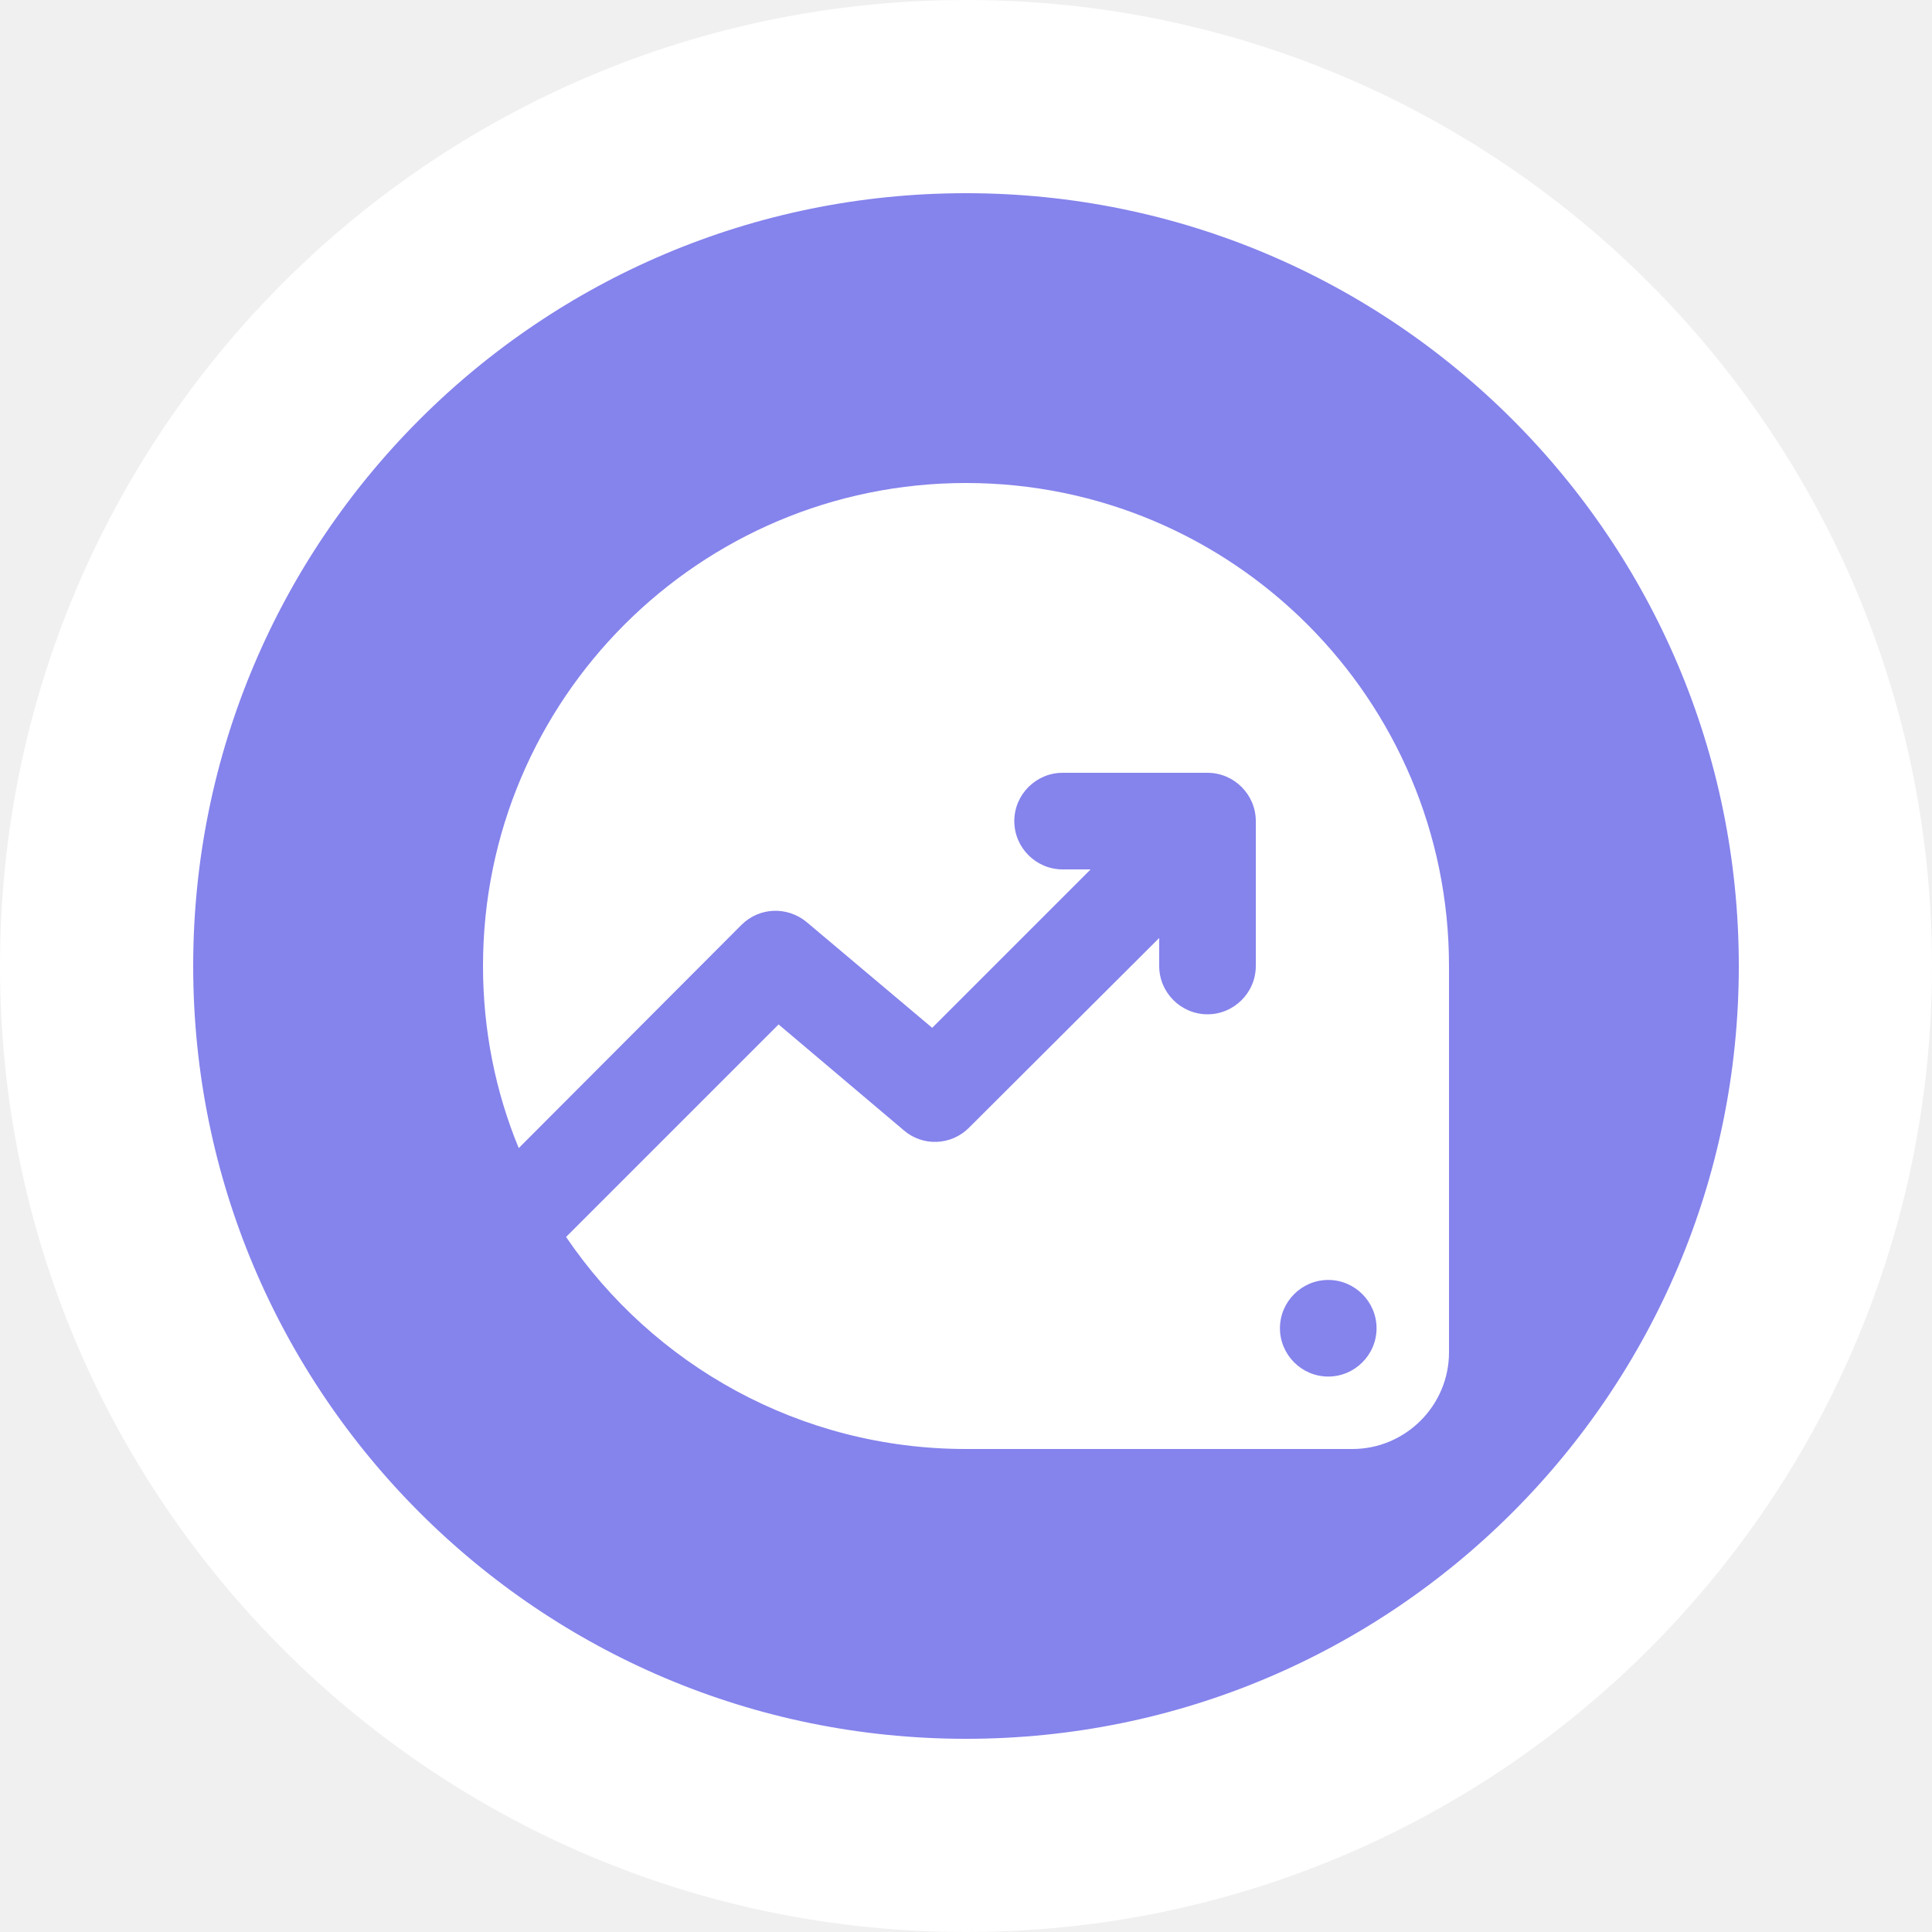
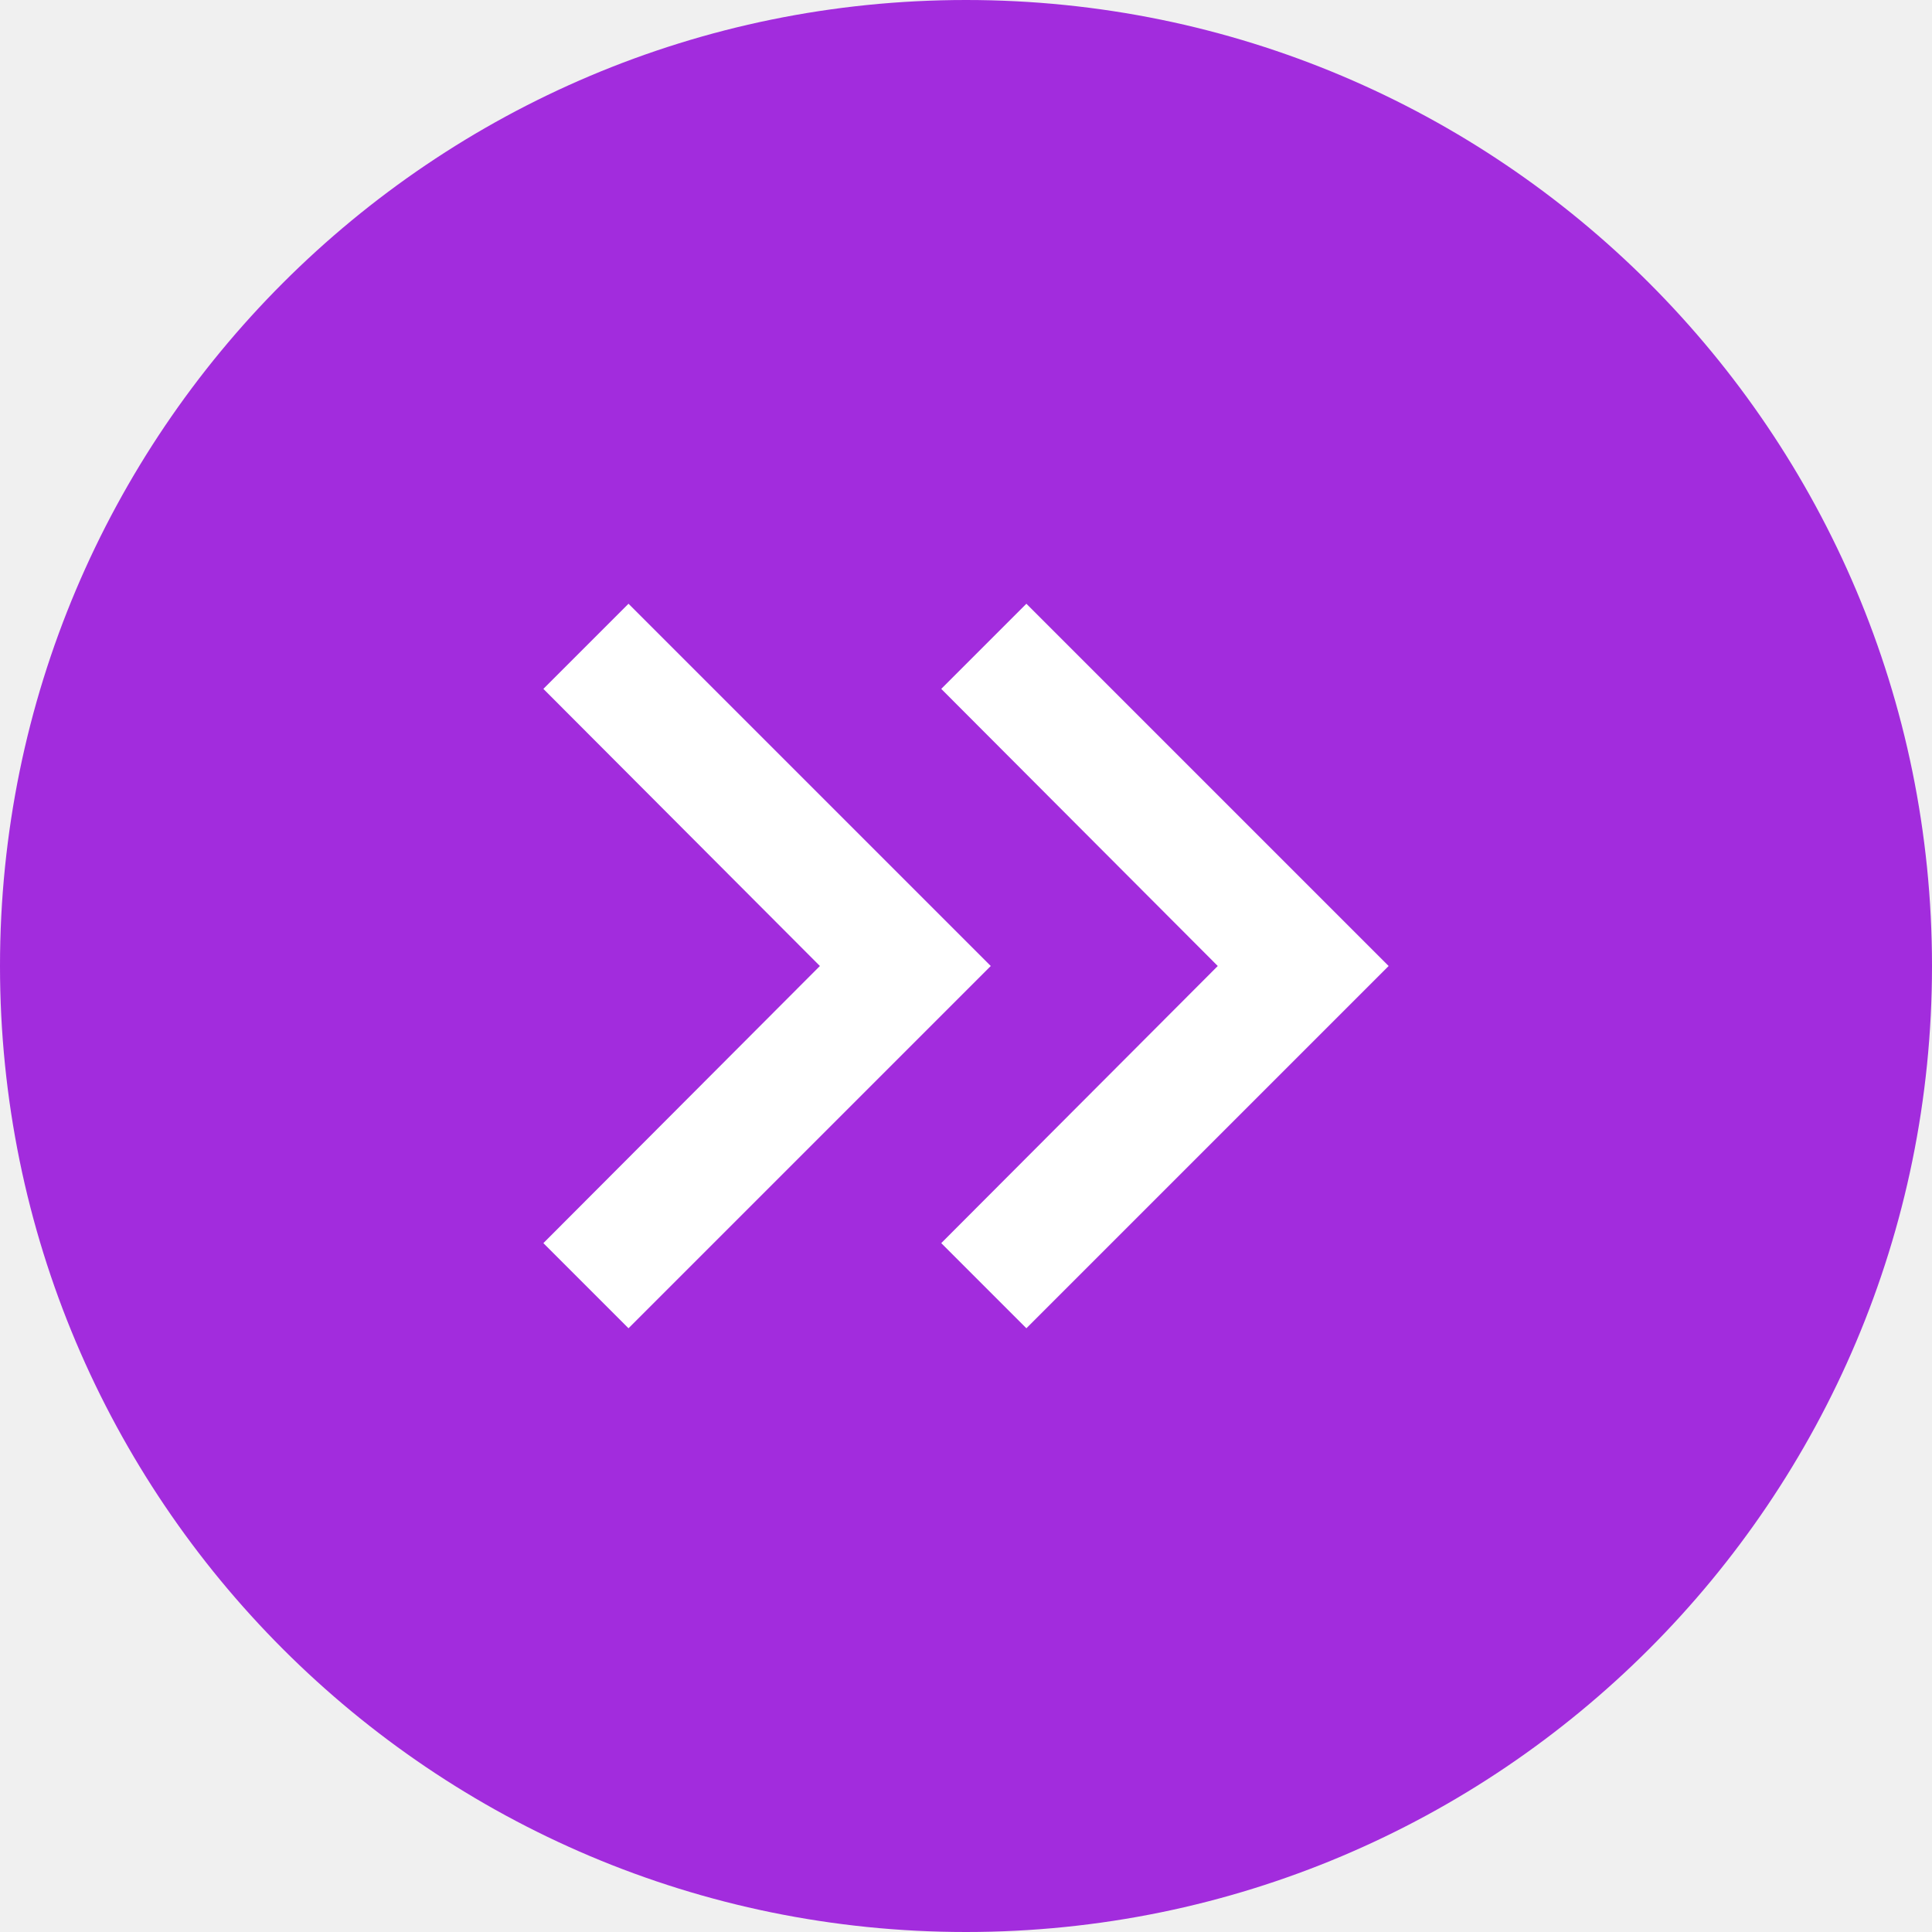
- <svg xmlns="http://www.w3.org/2000/svg" width="20" height="20" viewBox="0 0 20 20" fill="none">
-   <rect x="1" y="1" width="18" height="18" rx="9" fill="#8583EC" />
-   <path d="M15 10C15 7.24 12.76 5 10 5C7.24 5 5 7.24 5 10C5 10.665 5.13 11.305 5.37 11.885L7.675 9.575C7.86 9.39 8.15 9.38 8.35 9.545L9.65 10.64L11.29 9H11C10.725 9 10.5 8.775 10.5 8.5C10.5 8.225 10.725 8 11 8H12.5C12.775 8 13 8.225 13 8.5V10C13 10.275 12.775 10.5 12.5 10.5C12.225 10.5 12 10.275 12 10V9.71L10.03 11.675C9.845 11.86 9.55 11.87 9.355 11.7L8.06 10.605L5.86 12.805C6.76 14.13 8.28 15 10 15H14C14.55 15 15 14.55 15 14V10ZM13.75 14.25C13.475 14.25 13.25 14.025 13.25 13.75C13.25 13.475 13.475 13.25 13.75 13.25C14.025 13.25 14.25 13.475 14.25 13.75C14.25 14.025 14.025 14.25 13.75 14.25Z" fill="white" />
-   <rect x="1" y="1" width="18" height="18" rx="9" stroke="white" stroke-width="2" />
+ <svg xmlns="http://www.w3.org/2000/svg" width="16" height="16" viewBox="0 0 16 16" fill="none">
+   <rect x="16" y="16" width="16" height="16" rx="8" transform="rotate(-180 16 16)" fill="#A22CDD" />
+   <path d="M5.205 5L4.5 5.705L6.79 8L4.5 10.295L5.205 11L8.205 8L5.205 5Z" fill="white" />
+   <path d="M8.5 5L7.795 5.705L10.085 8L7.795 10.295L8.5 11L11.5 8L8.5 5Z" fill="white" />
</svg>
